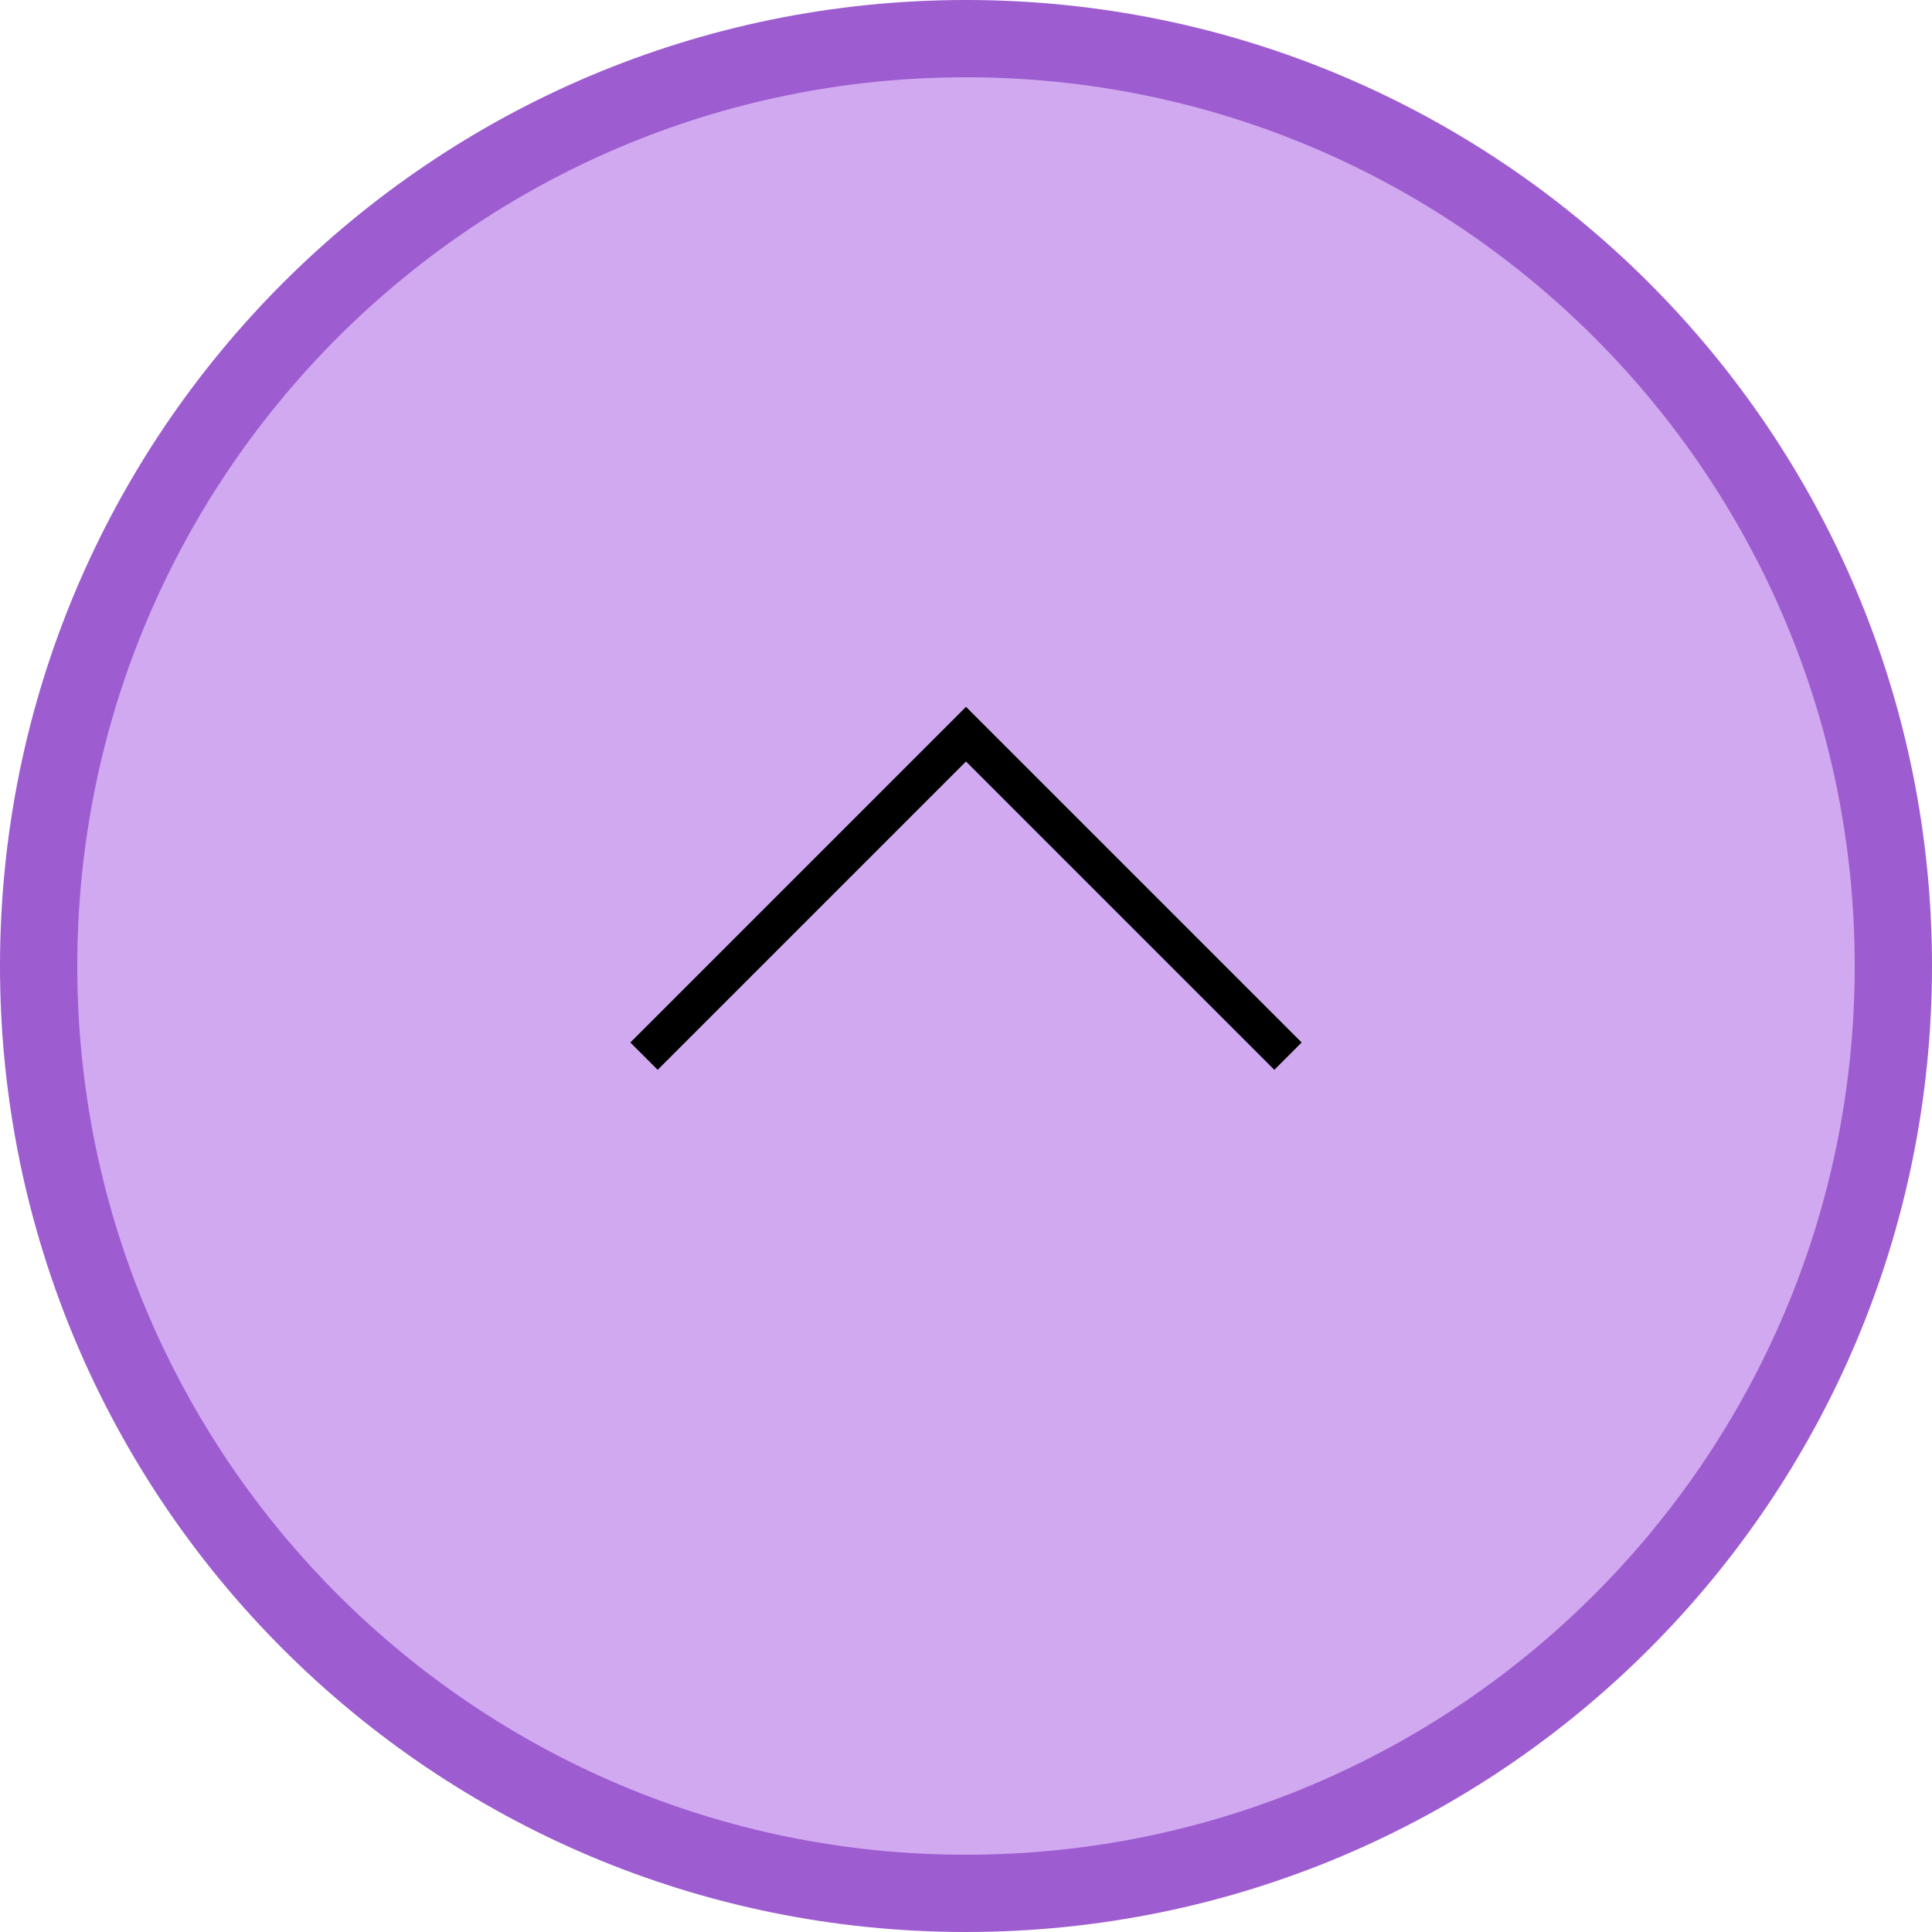
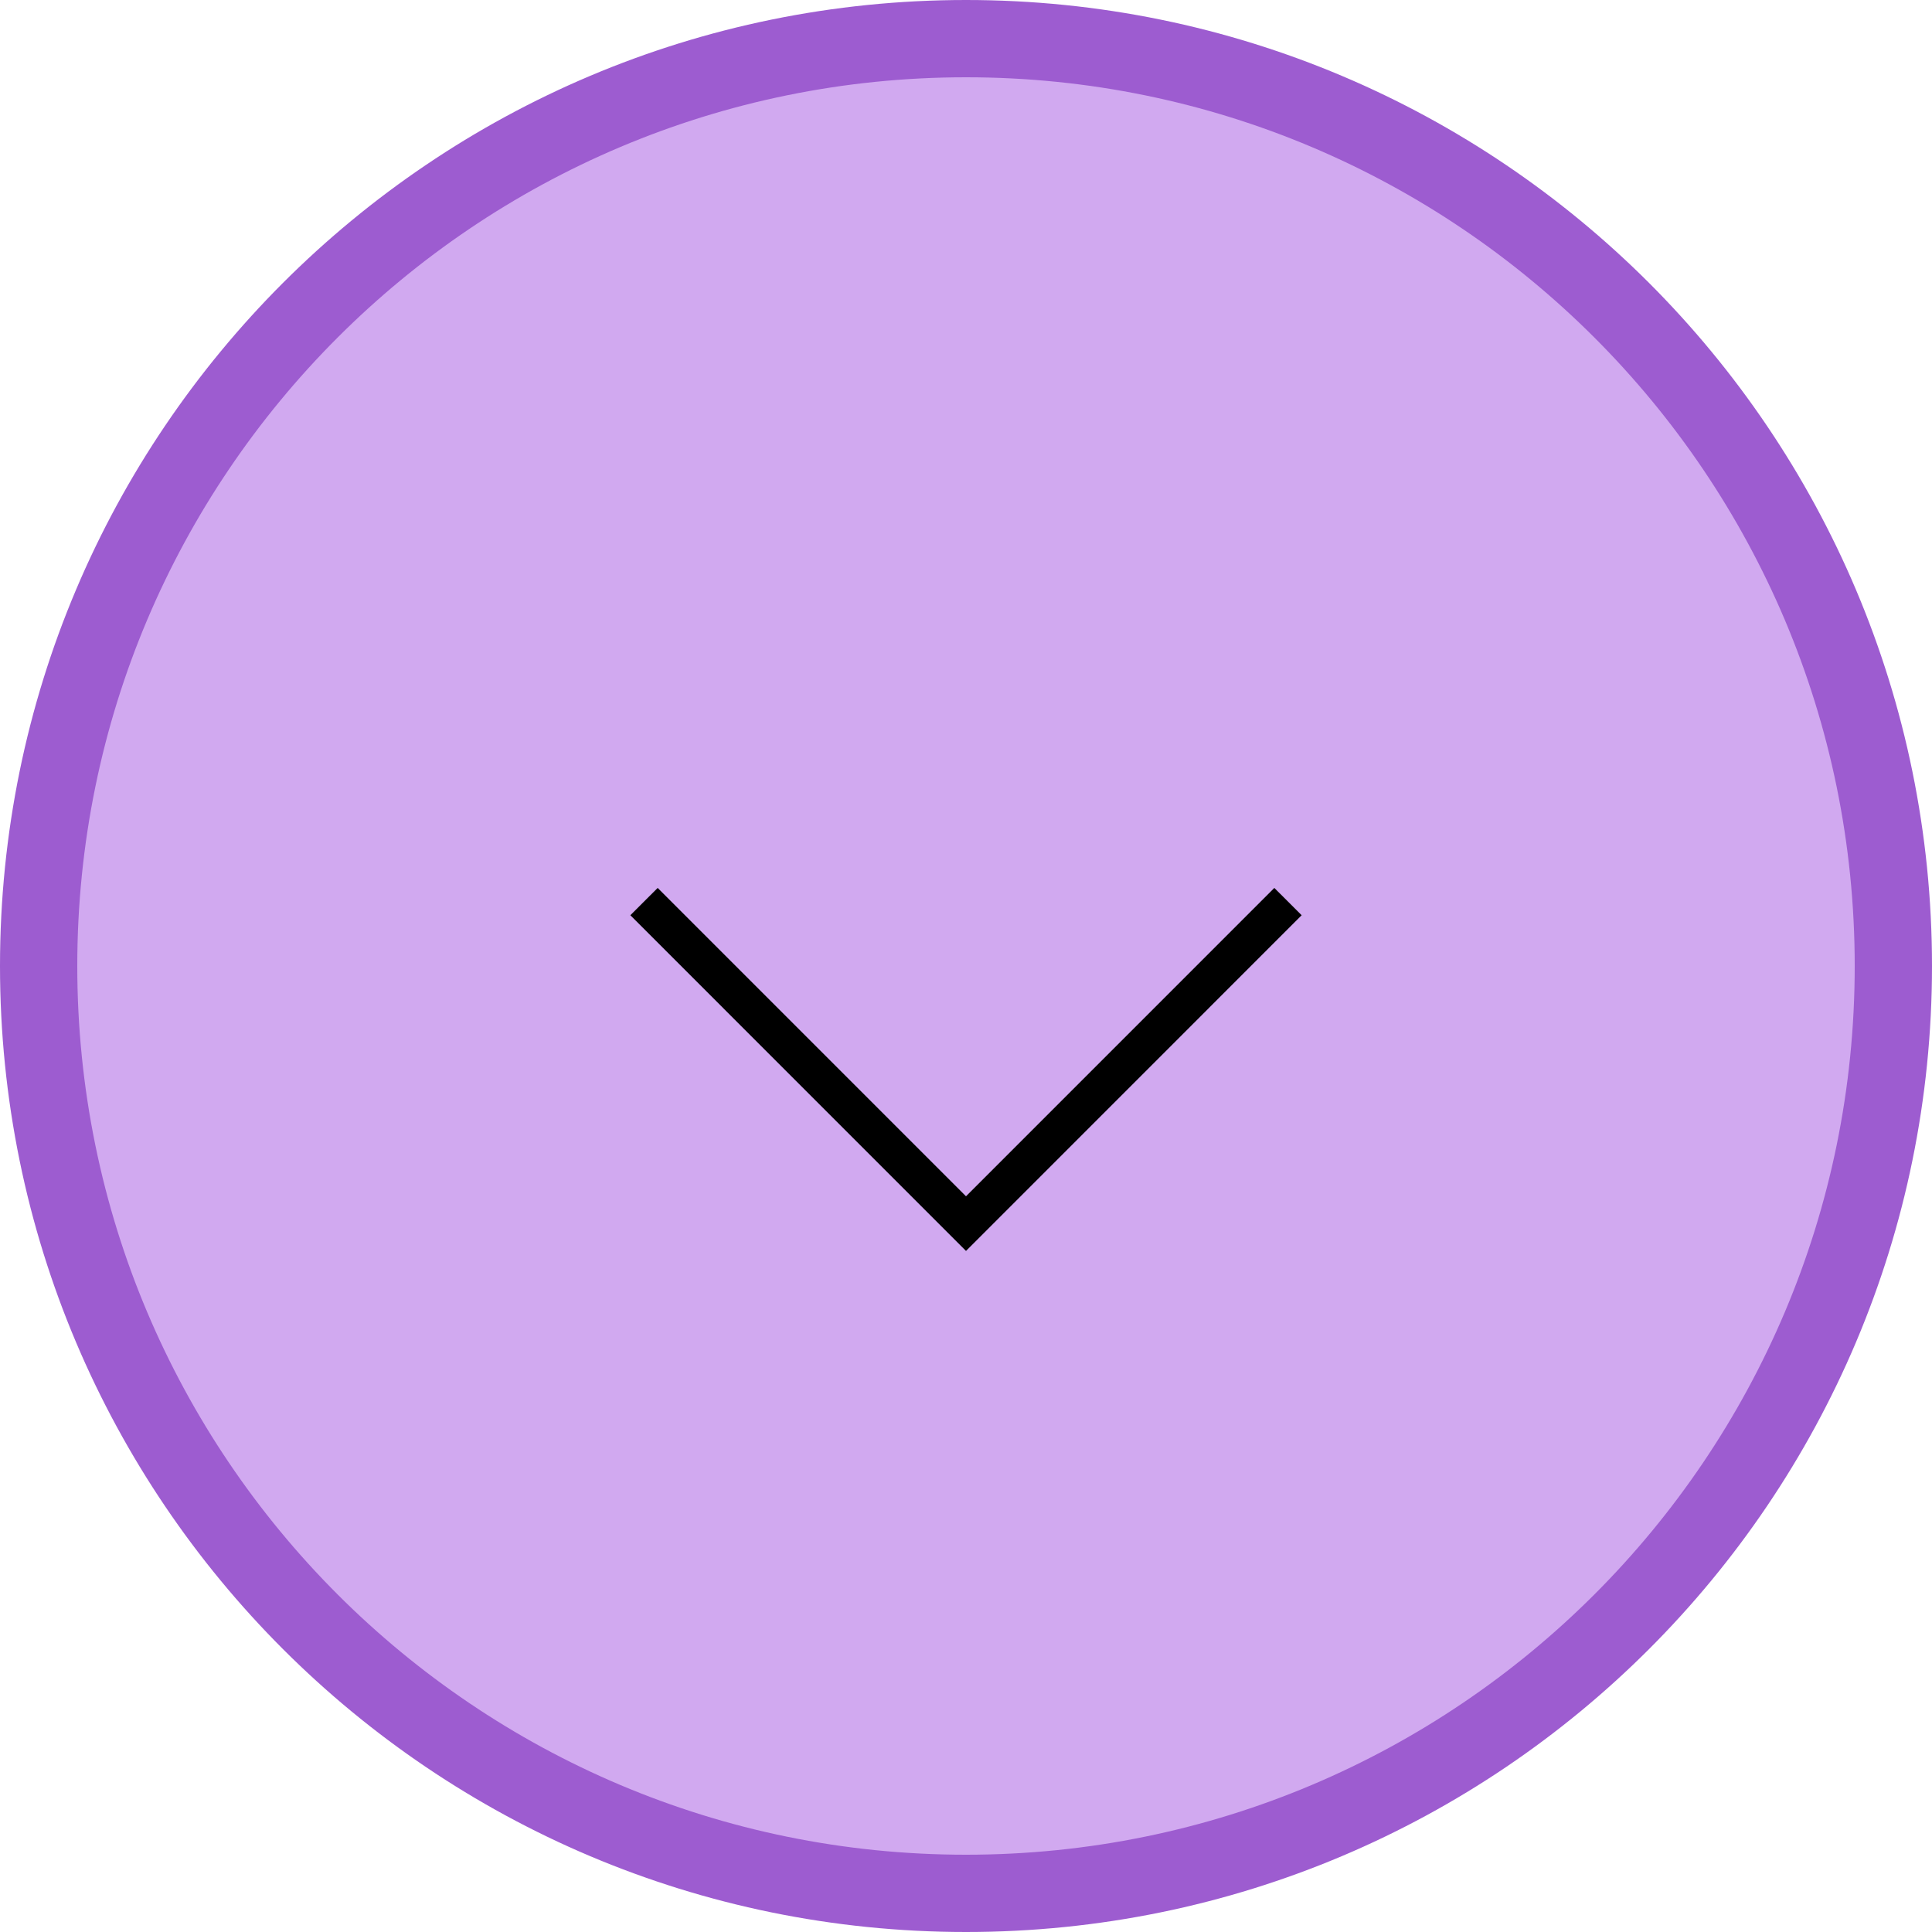
<svg xmlns="http://www.w3.org/2000/svg" width="50" height="50" viewBox="0 0 50 50" fill="none">
  <path d="M49 25C49 38.255 38.255 49 25 49C11.745 49 1 38.255 1 25C1 11.745 11.745 1 25 1C38.255 1 49 11.745 49 25Z" fill="#D1A9F0" stroke="#9D5CD0" stroke-width="2" />
-   <path d="M16.667 27.333L25 19L33.333 27.333" stroke="black" />
+   <path d="M33.333 23.333L25 31.667L16.667 23.333" stroke="black" />
</svg>
